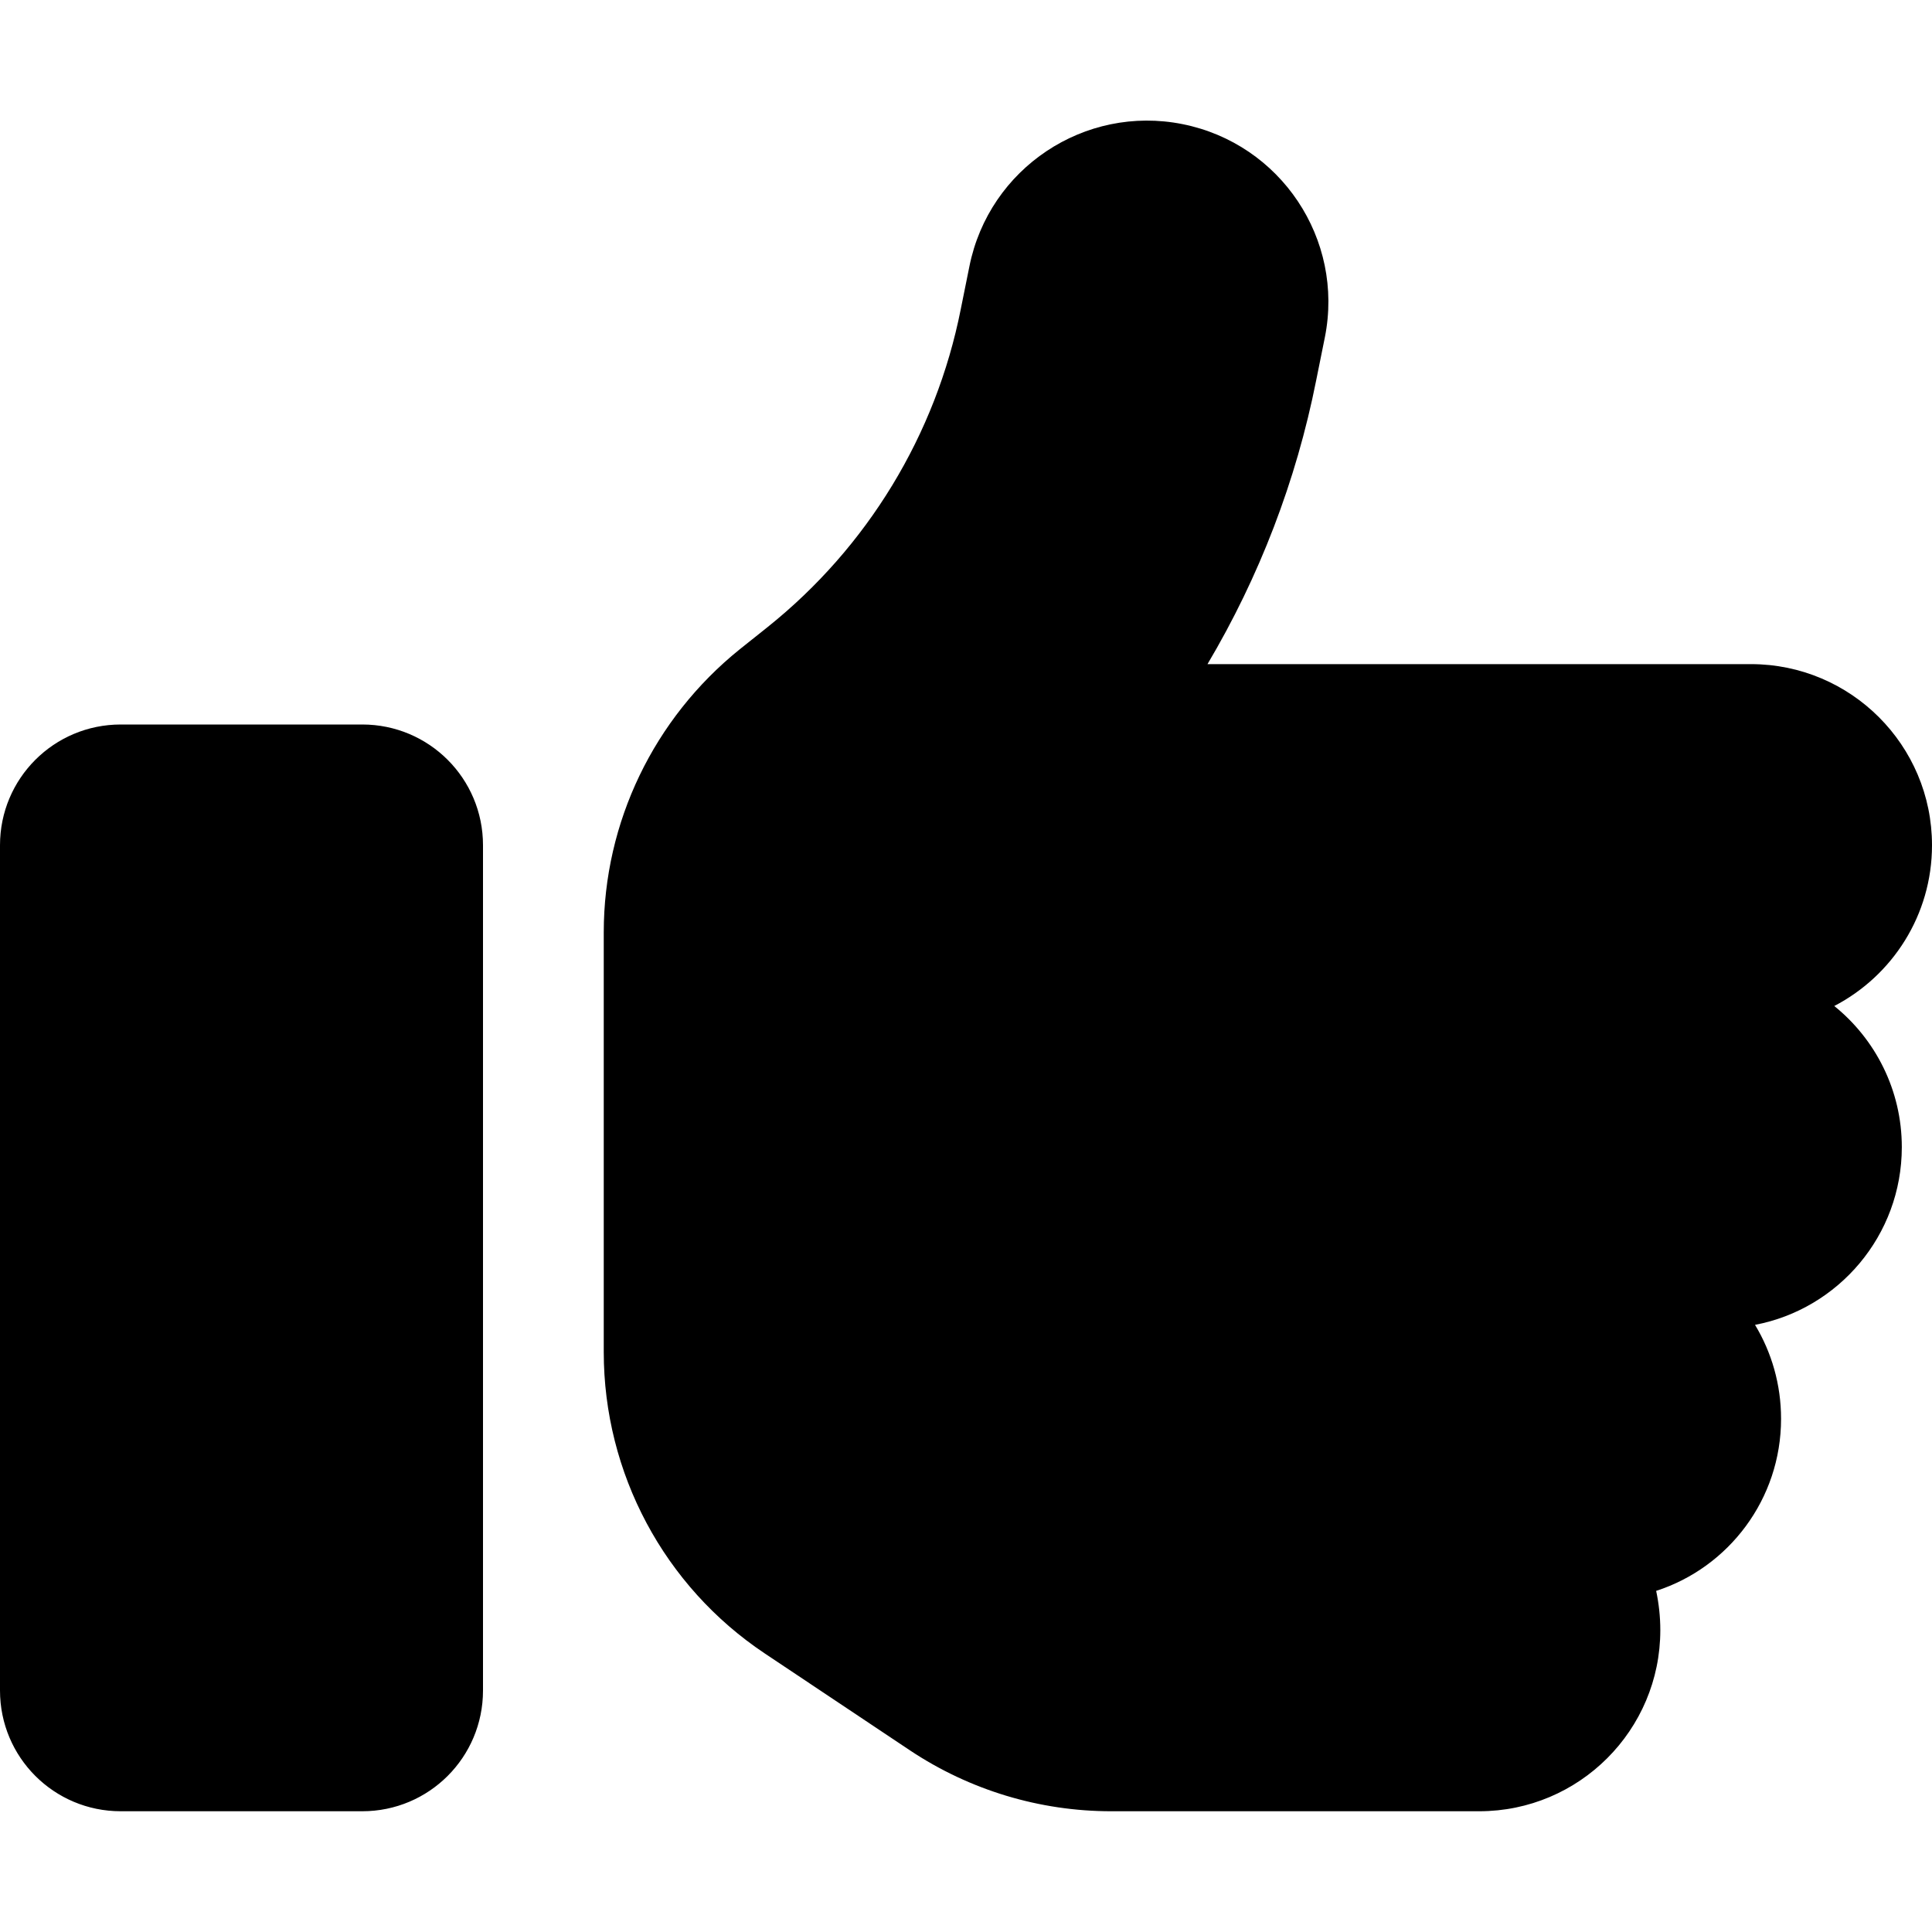
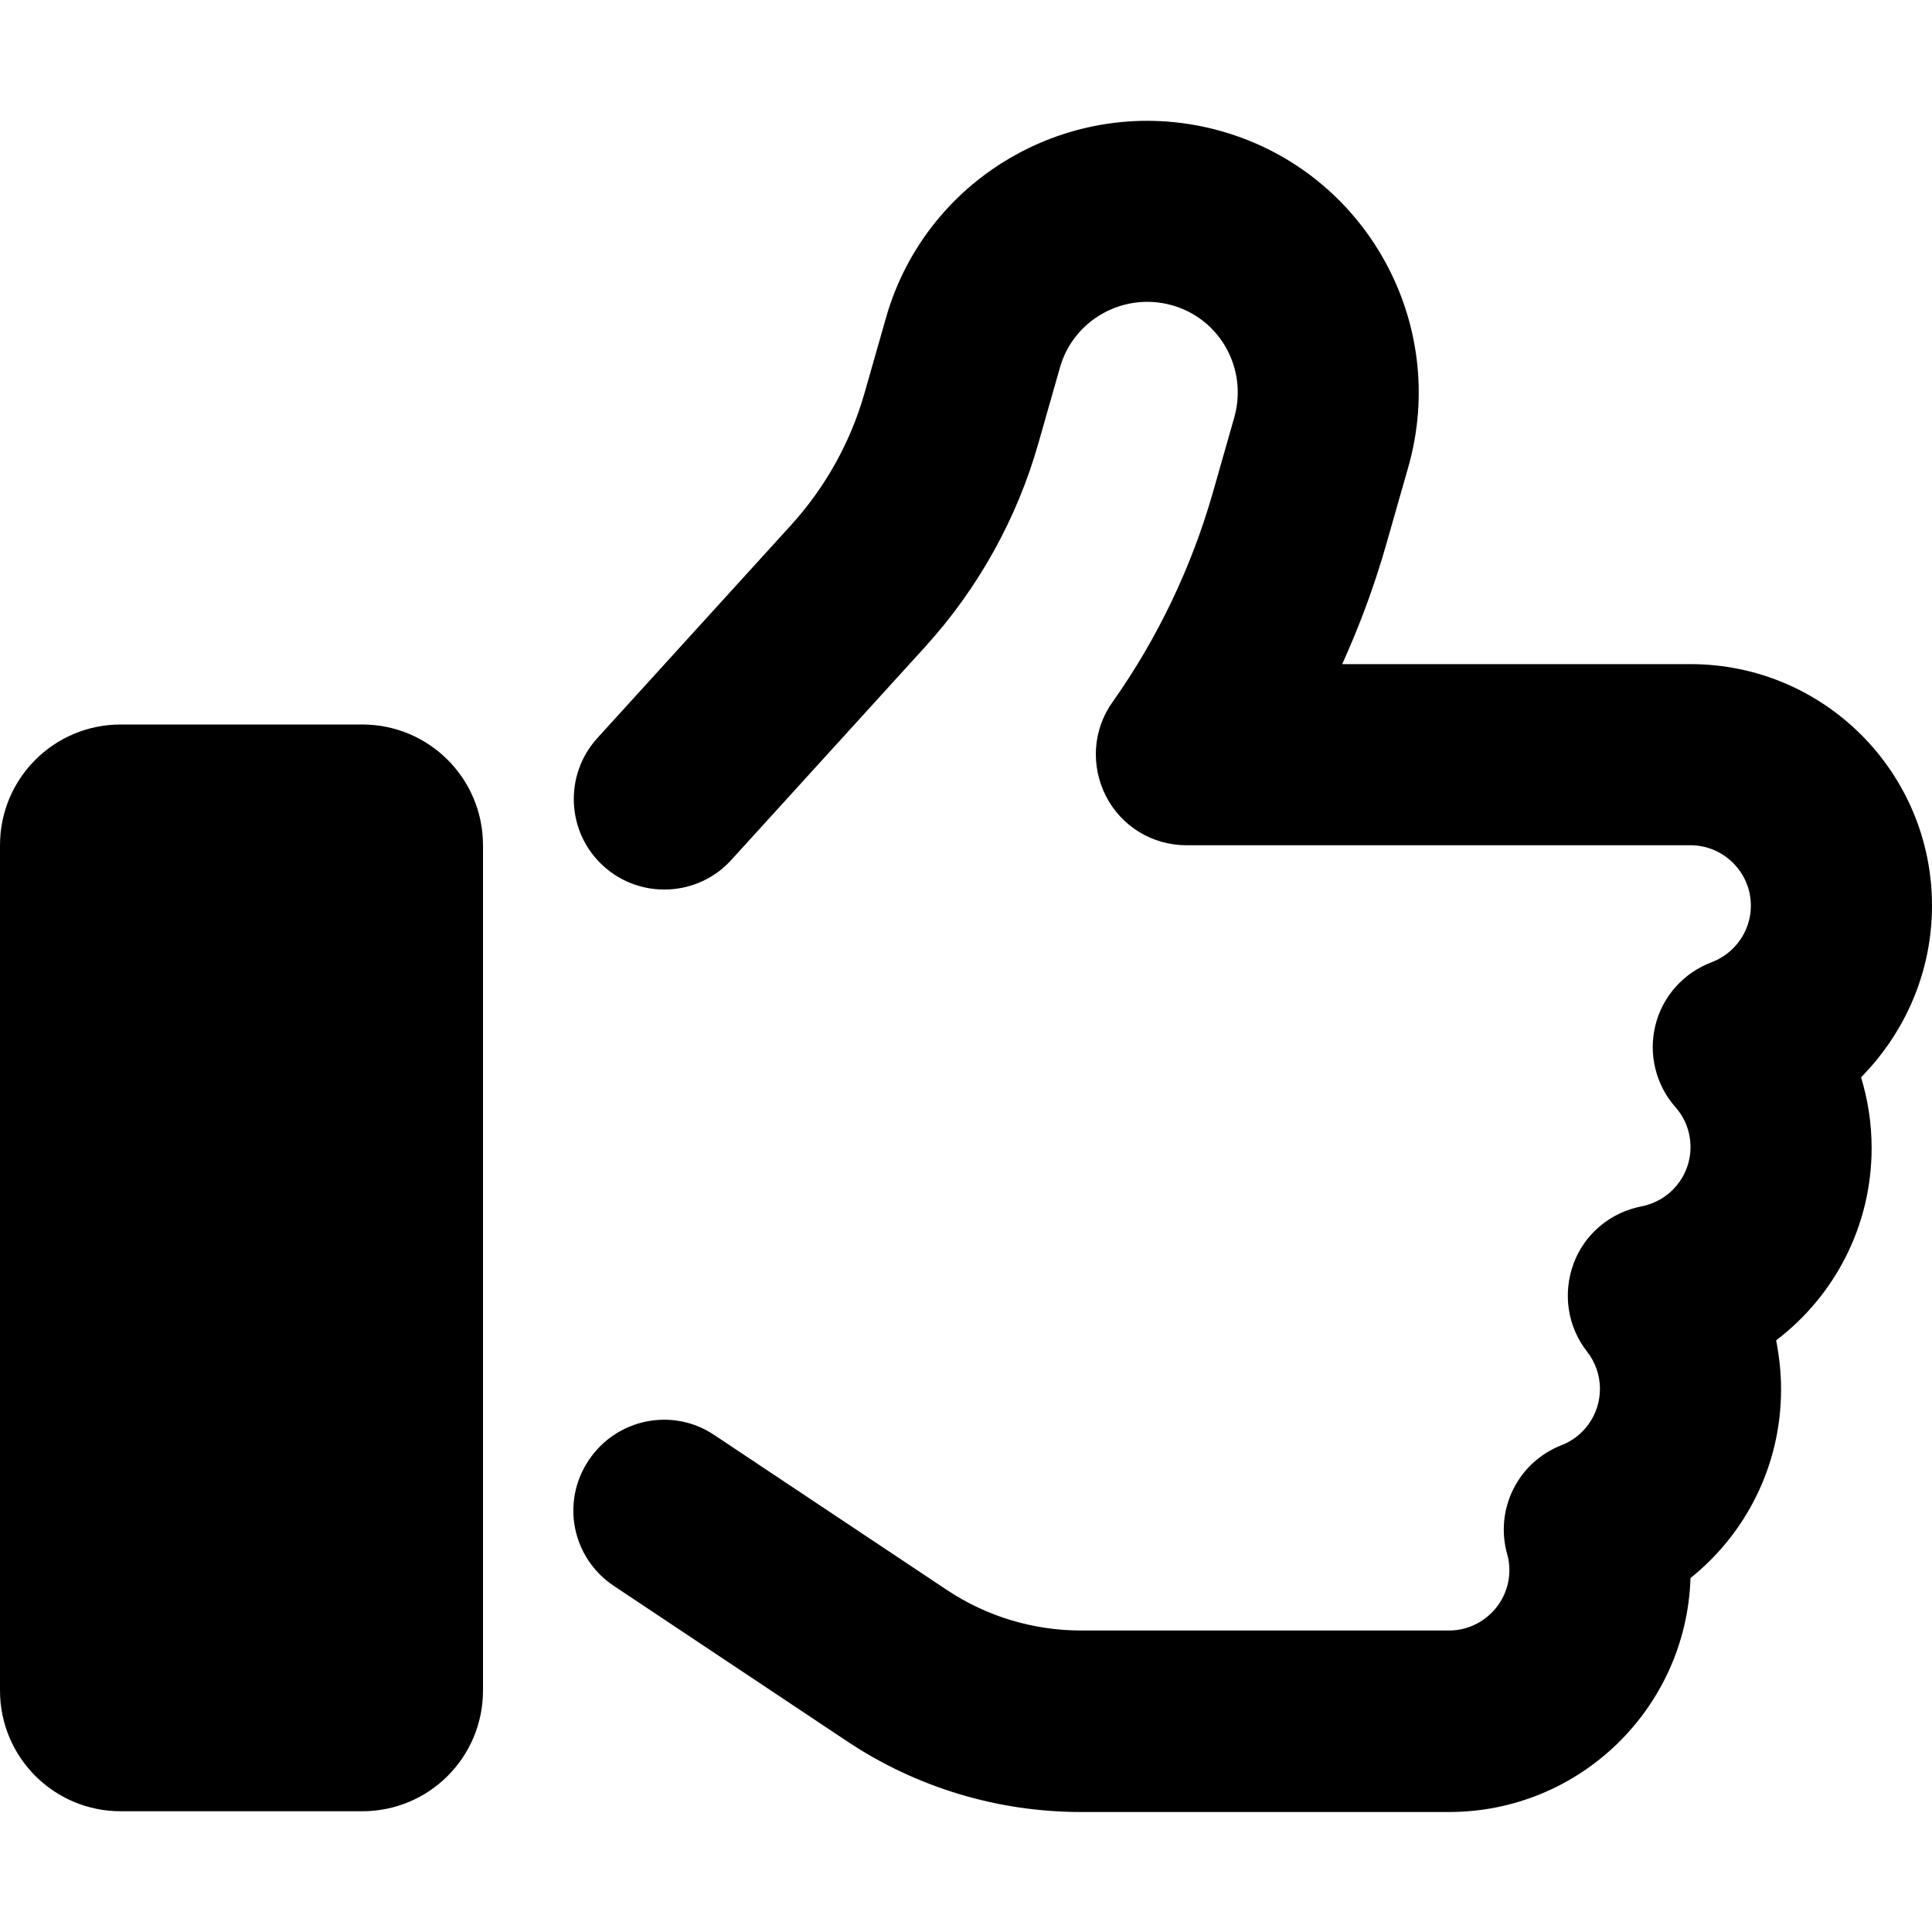
<svg xmlns="http://www.w3.org/2000/svg" viewBox="0 0 512 512">
-   <path d="M313.4 32.9c26 5.2 42.9 30.5 37.7 56.5l-2.3 11.4c-5.3 26.7-15.1 52.1-28.8 75.2H464c26.5 0 48 21.5 48 48c0 18.5-10.5 34.6-25.9 42.6C497 275.4 504 288.9 504 304c0 23.4-16.8 42.9-38.9 47.1c4.4 7.3 6.9 15.8 6.9 24.9c0 21.3-13.9 39.4-33.1 45.6c.7 3.3 1.1 6.8 1.1 10.4c0 26.5-21.5 48-48 48H294.5c-19 0-37.5-5.6-53.3-16.1l-38.5-25.7C176 420.4 160 390.4 160 358.3V320 272 247.1c0-29.2 13.3-56.7 36-75l7.4-5.9c26.5-21.2 44.6-51 51.2-84.2l2.3-11.4c5.2-26 30.5-42.9 56.5-37.7zM32 192H96c17.7 0 32 14.3 32 32V448c0 17.7-14.3 32-32 32H32c-17.7 0-32-14.3-32-32V224c0-17.7 14.3-32 32-32z" />
+   <path d="M323.8 34.8c-38.2-10.9-78.1 11.2-89 49.4l-5.7 20c-3.7 13-10.4 25-19.5 35l-51.3 56.4c-8.9 9.8-8.2 25 1.6 33.9s25 8.2 33.9-1.6l51.3-56.4c14.1-15.5 24.4-34 30.1-54.1l5.7-20c3.6-12.7 16.9-20.1 29.7-16.5s20.1 16.9 16.5 29.7l-5.7 20c-5.7 19.9-14.7 38.7-26.6 55.5c-5.2 7.3-5.8 16.9-1.7 24.9s12.3 13 21.3 13L448 224c8.8 0 16 7.2 16 16c0 6.8-4.3 12.7-10.4 15c-7.4 2.8-13 9-14.9 16.7s.1 15.8 5.3 21.7c2.5 2.8 4 6.5 4 10.6c0 7.8-5.6 14.3-13 15.7c-8.2 1.6-15.1 7.3-18 15.2s-1.6 16.7 3.6 23.3c2.1 2.7 3.4 6.1 3.4 9.9c0 6.7-4.2 12.6-10.2 14.9c-11.5 4.5-17.7 16.9-14.4 28.8c.4 1.3 .6 2.8 .6 4.3c0 8.8-7.2 16-16 16H286.5c-12.6 0-25-3.7-35.5-10.7l-61.7-41.1c-11-7.4-25.9-4.4-33.3 6.7s-4.4 25.9 6.7 33.3l61.7 41.1c18.4 12.3 40 18.8 62.1 18.8H384c34.7 0 62.9-27.6 64-62c14.6-11.7 24-29.7 24-50c0-4.5-.5-8.8-1.3-13c15.4-11.7 25.3-30.2 25.3-51c0-6.5-1-12.8-2.8-18.7C504.8 273.7 512 257.7 512 240c0-35.3-28.6-64-64-64l-92.3 0c4.7-10.4 8.7-21.2 11.8-32.2l5.7-20c10.9-38.2-11.2-78.1-49.4-89zM32 192c-17.7 0-32 14.3-32 32V448c0 17.7 14.3 32 32 32H96c17.7 0 32-14.3 32-32V224c0-17.7-14.3-32-32-32H32z" />
</svg>
